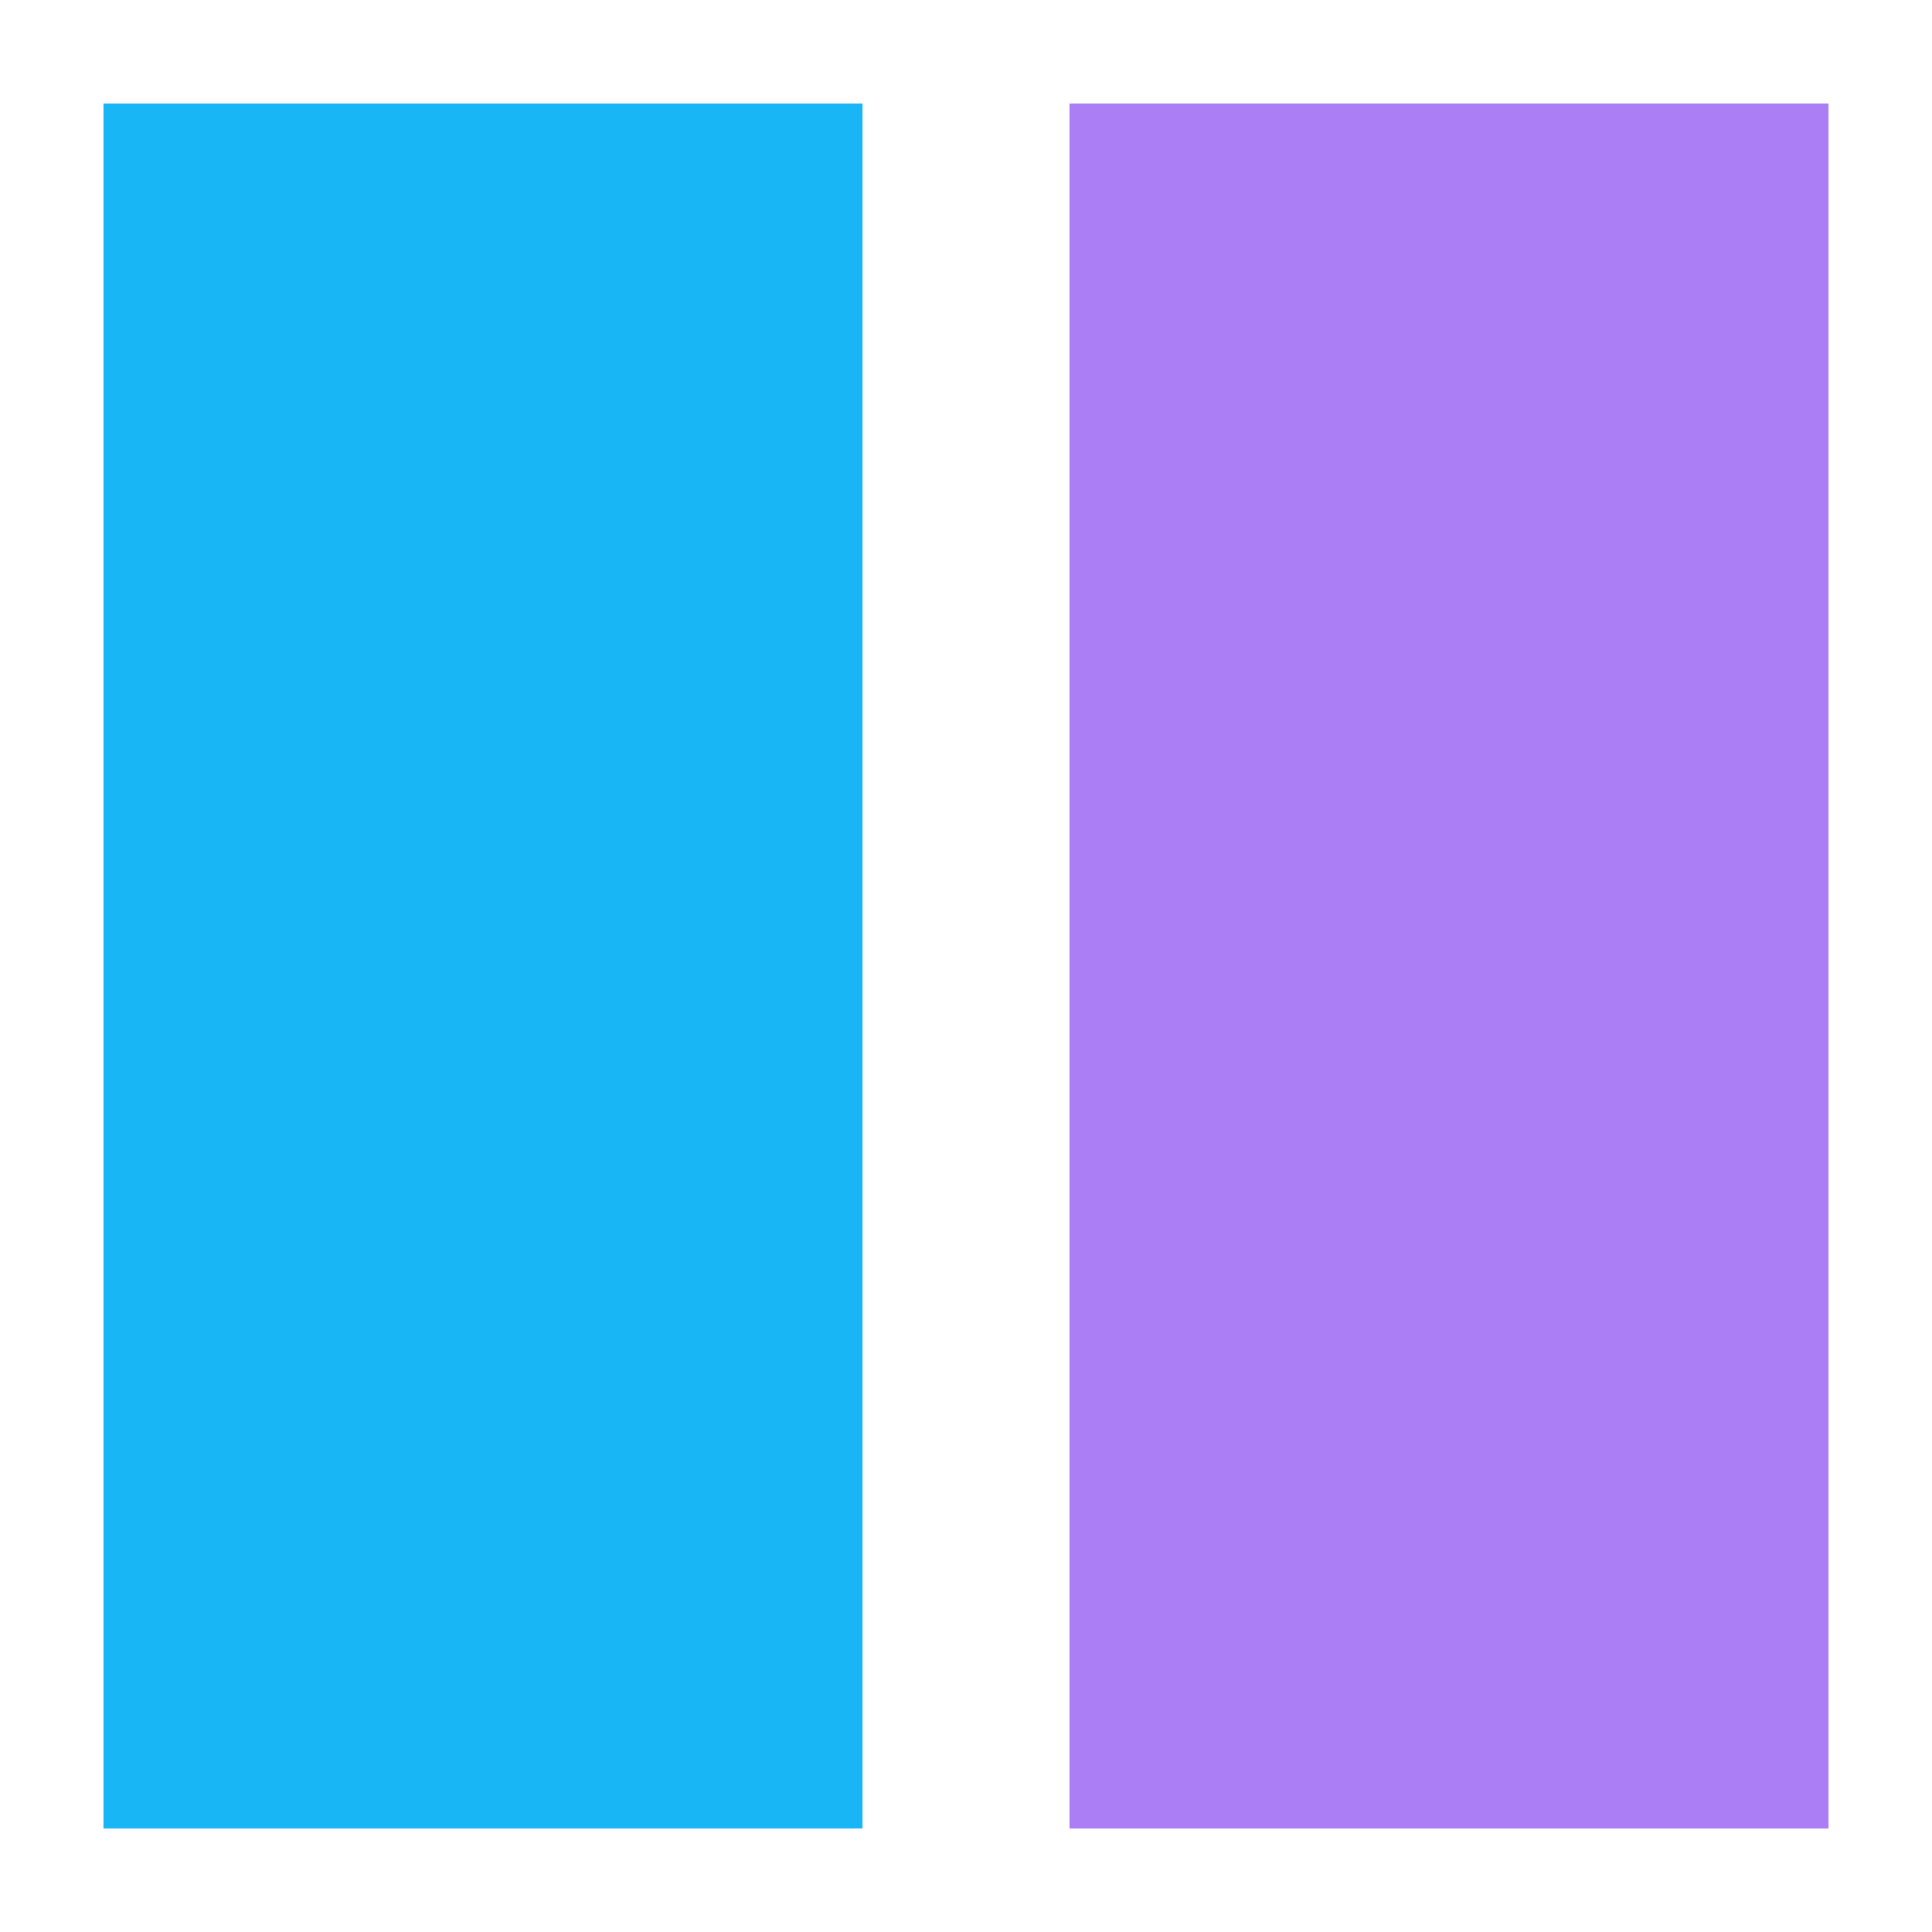
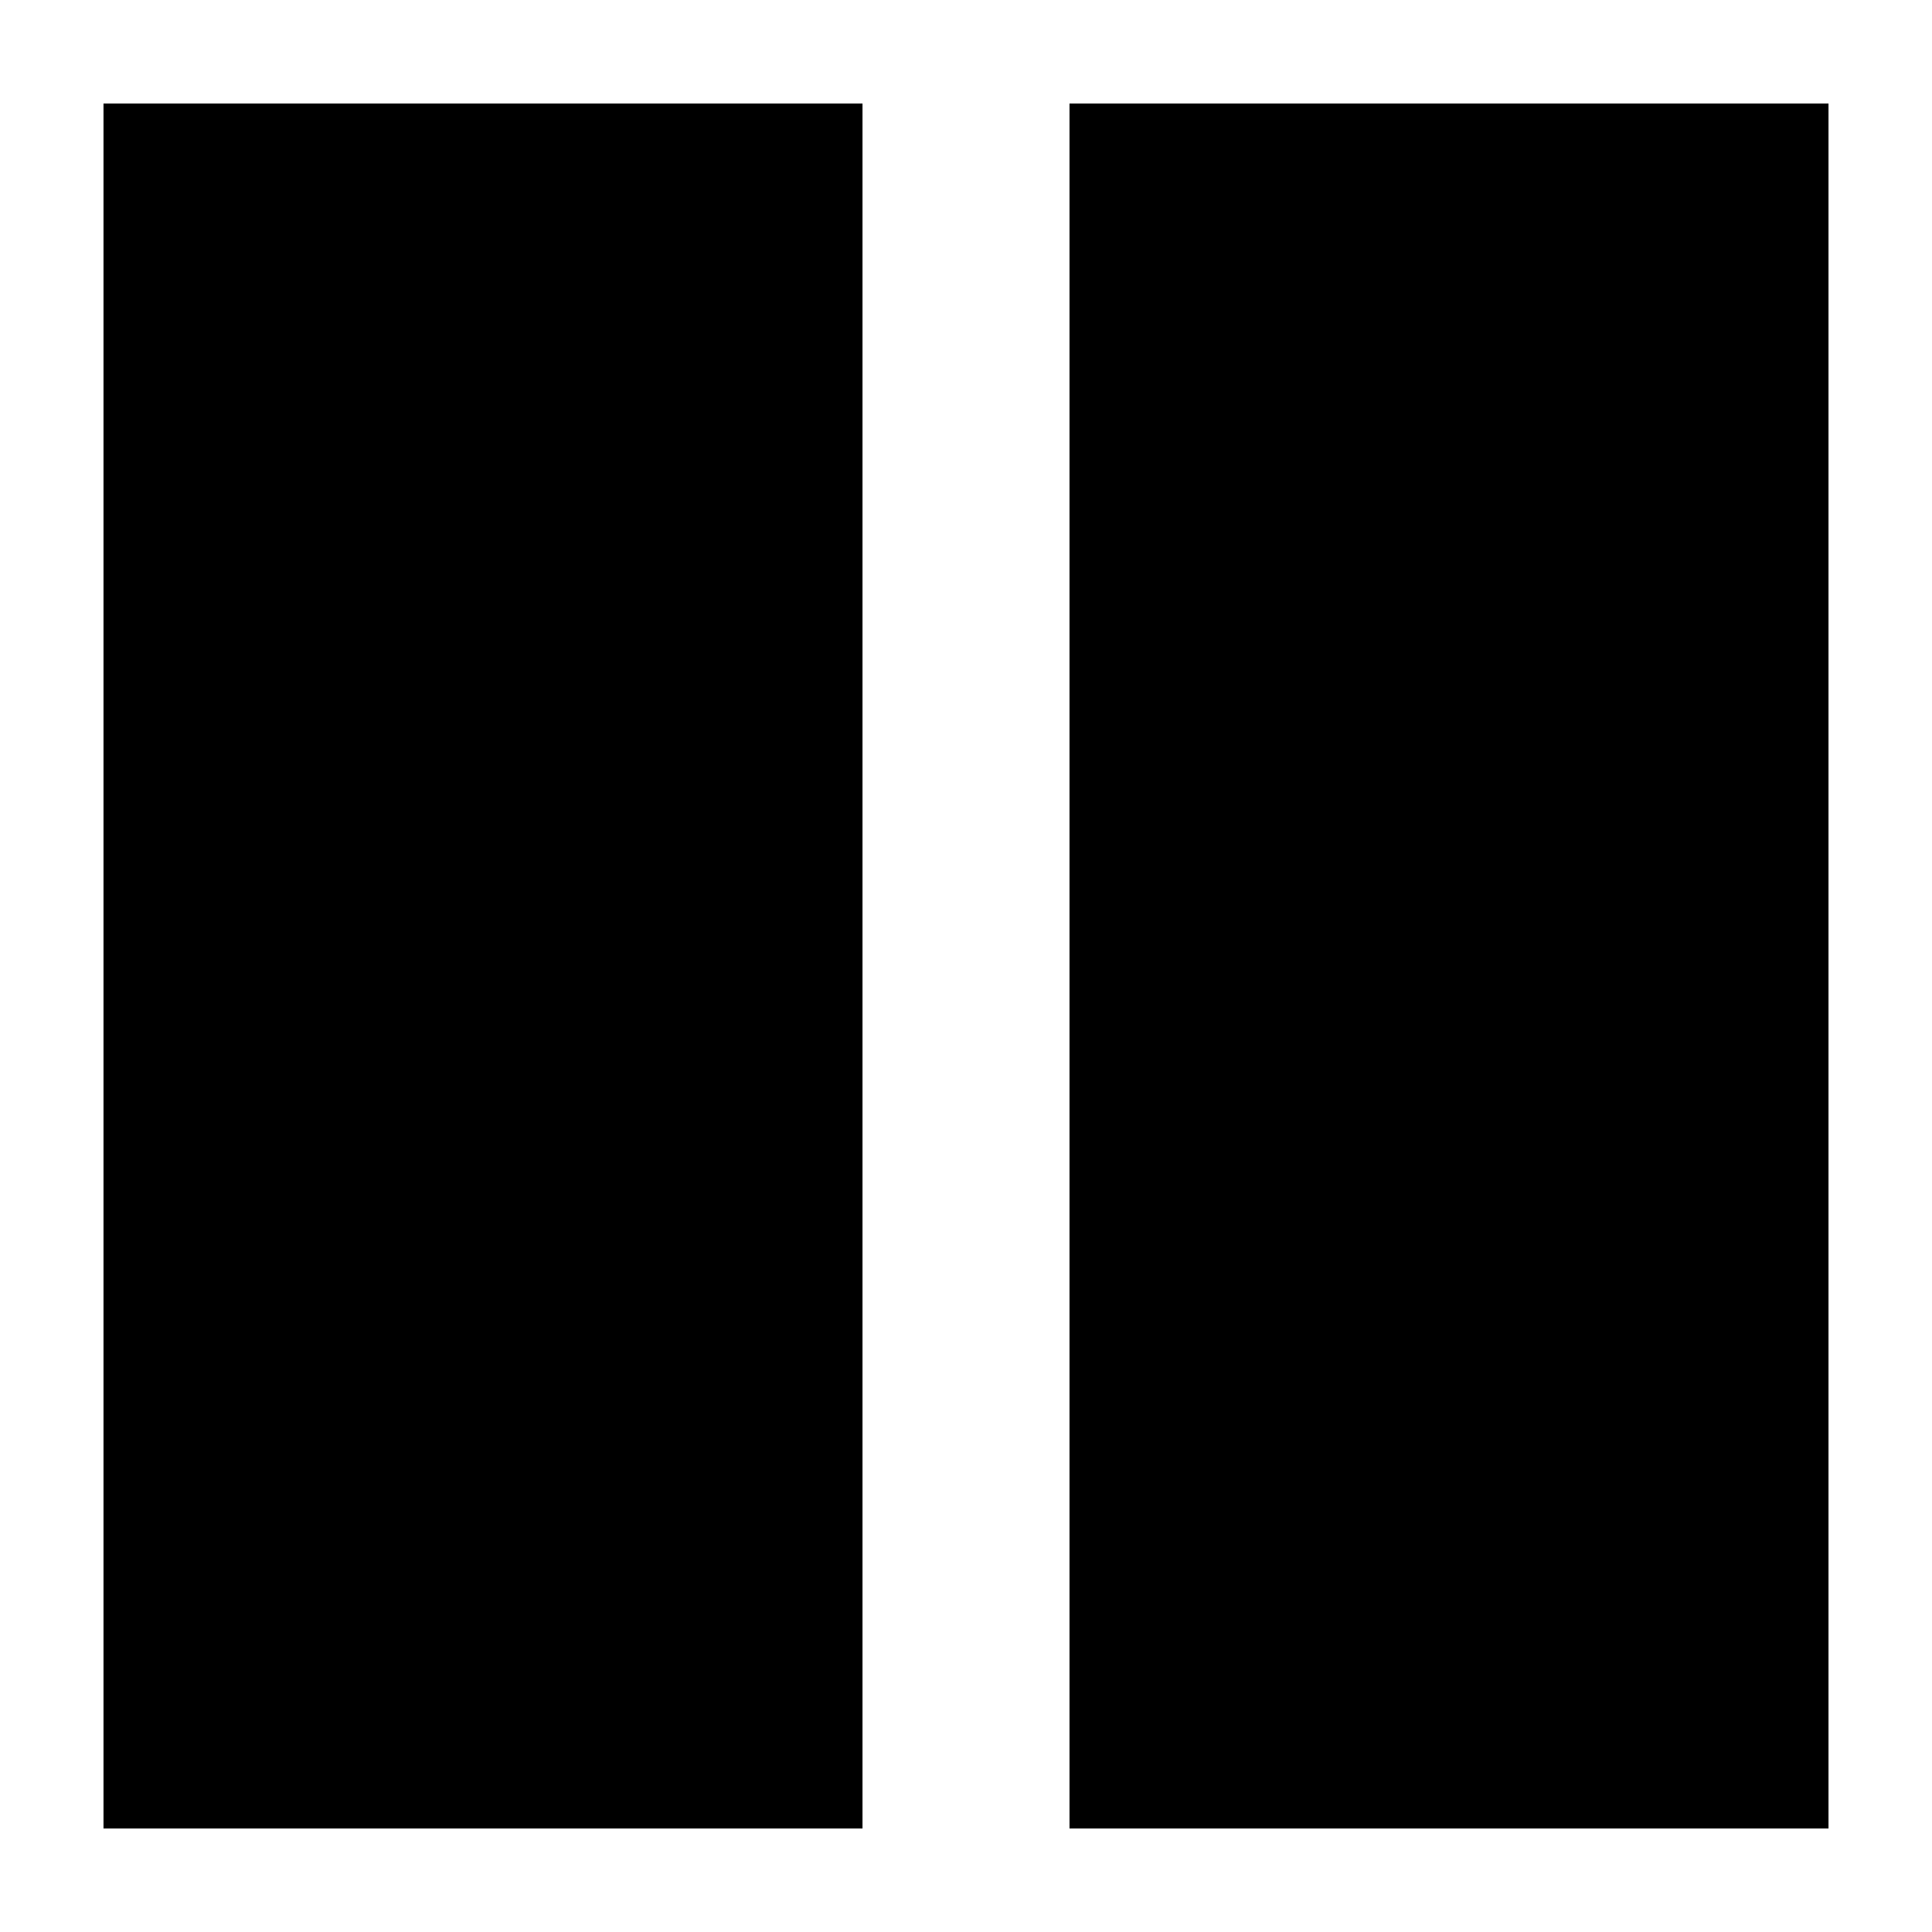
<svg xmlns="http://www.w3.org/2000/svg" version="1.1" width="56" height="56">
-   <path d="M0 0 C7.26 0 14.52 0 22 0 C22 16.5 22 33 22 50 C14.74 50 7.48 50 0 50 C0 33.5 0 17 0 0 Z " fill="#AC7EF5" transform="translate(31,3)" />
-   <path d="M0 0 C7.26 0 14.52 0 22 0 C22 16.5 22 33 22 50 C14.74 50 7.48 50 0 50 C0 33.5 0 17 0 0 Z " fill="#19B6F6" transform="translate(3,3)" />
+   <path d="M0 0 C7.26 0 14.52 0 22 0 C22 16.5 22 33 22 50 C14.74 50 7.48 50 0 50 C0 33.5 0 17 0 0 Z " fill="color-primary" transform="translate(31,3)" />
+   <path d="M0 0 C7.26 0 14.52 0 22 0 C22 16.5 22 33 22 50 C14.74 50 7.48 50 0 50 C0 33.5 0 17 0 0 Z " fill="primary" transform="translate(3,3)" />
</svg>
